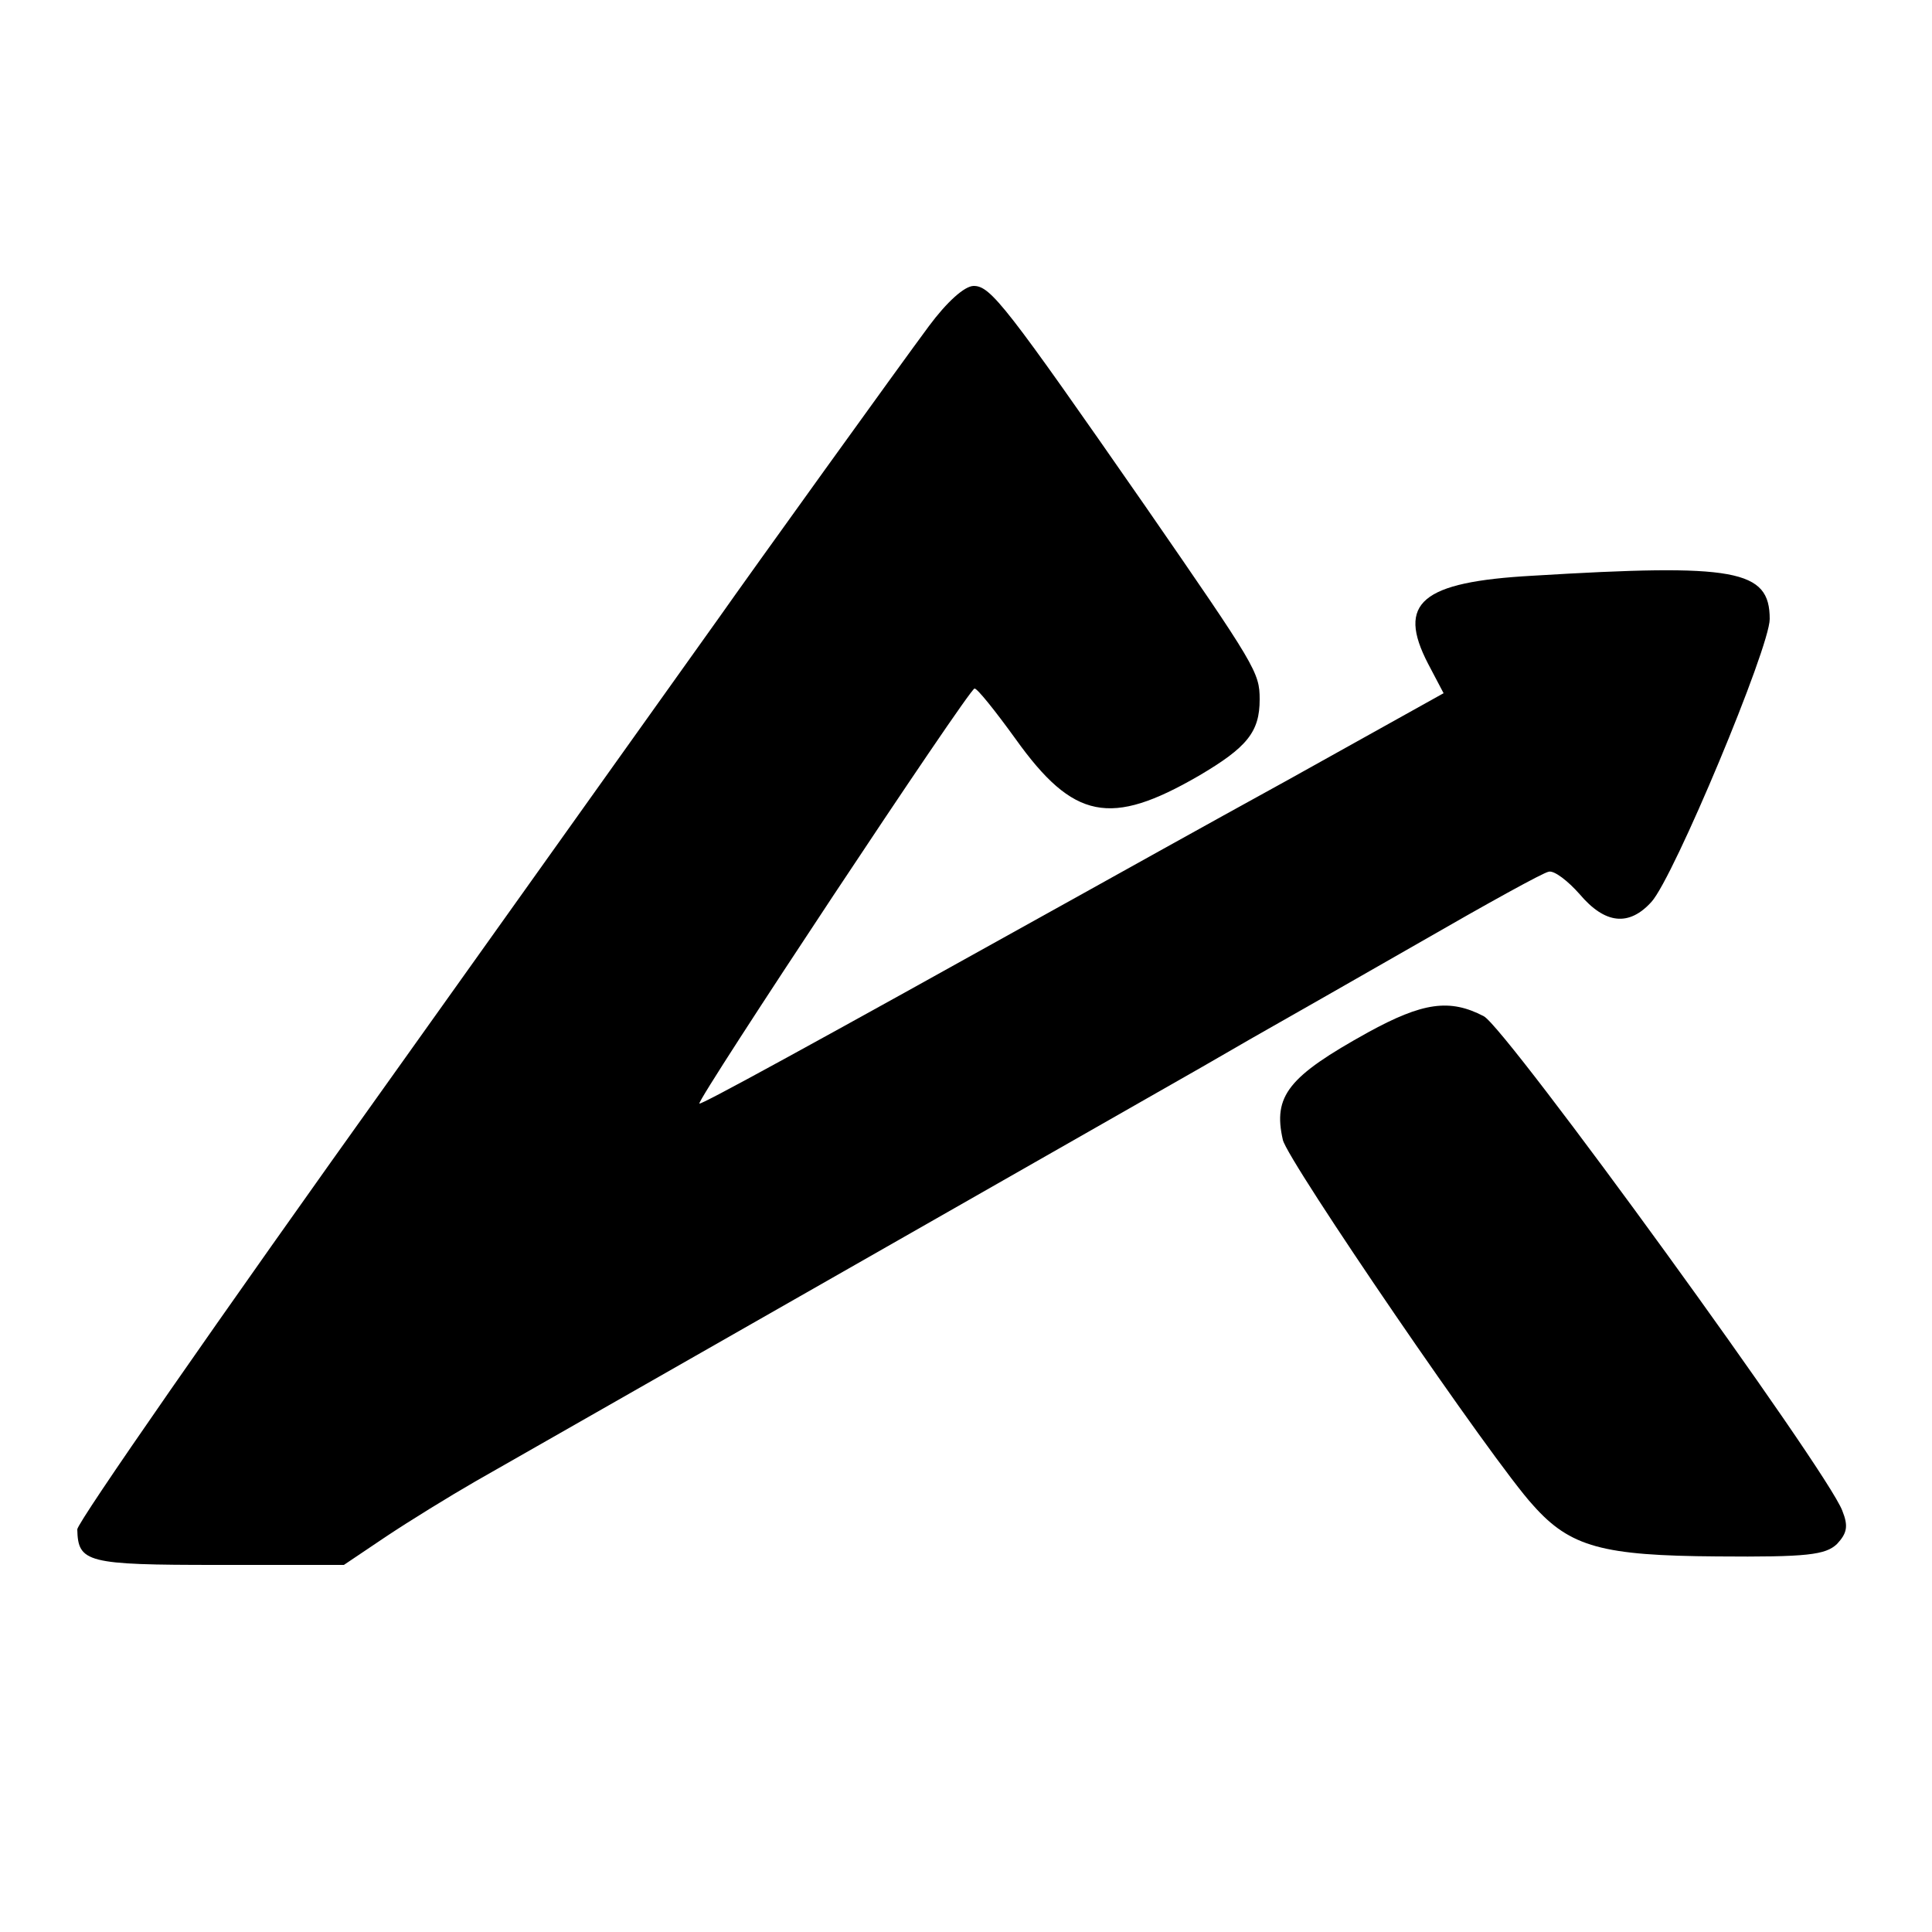
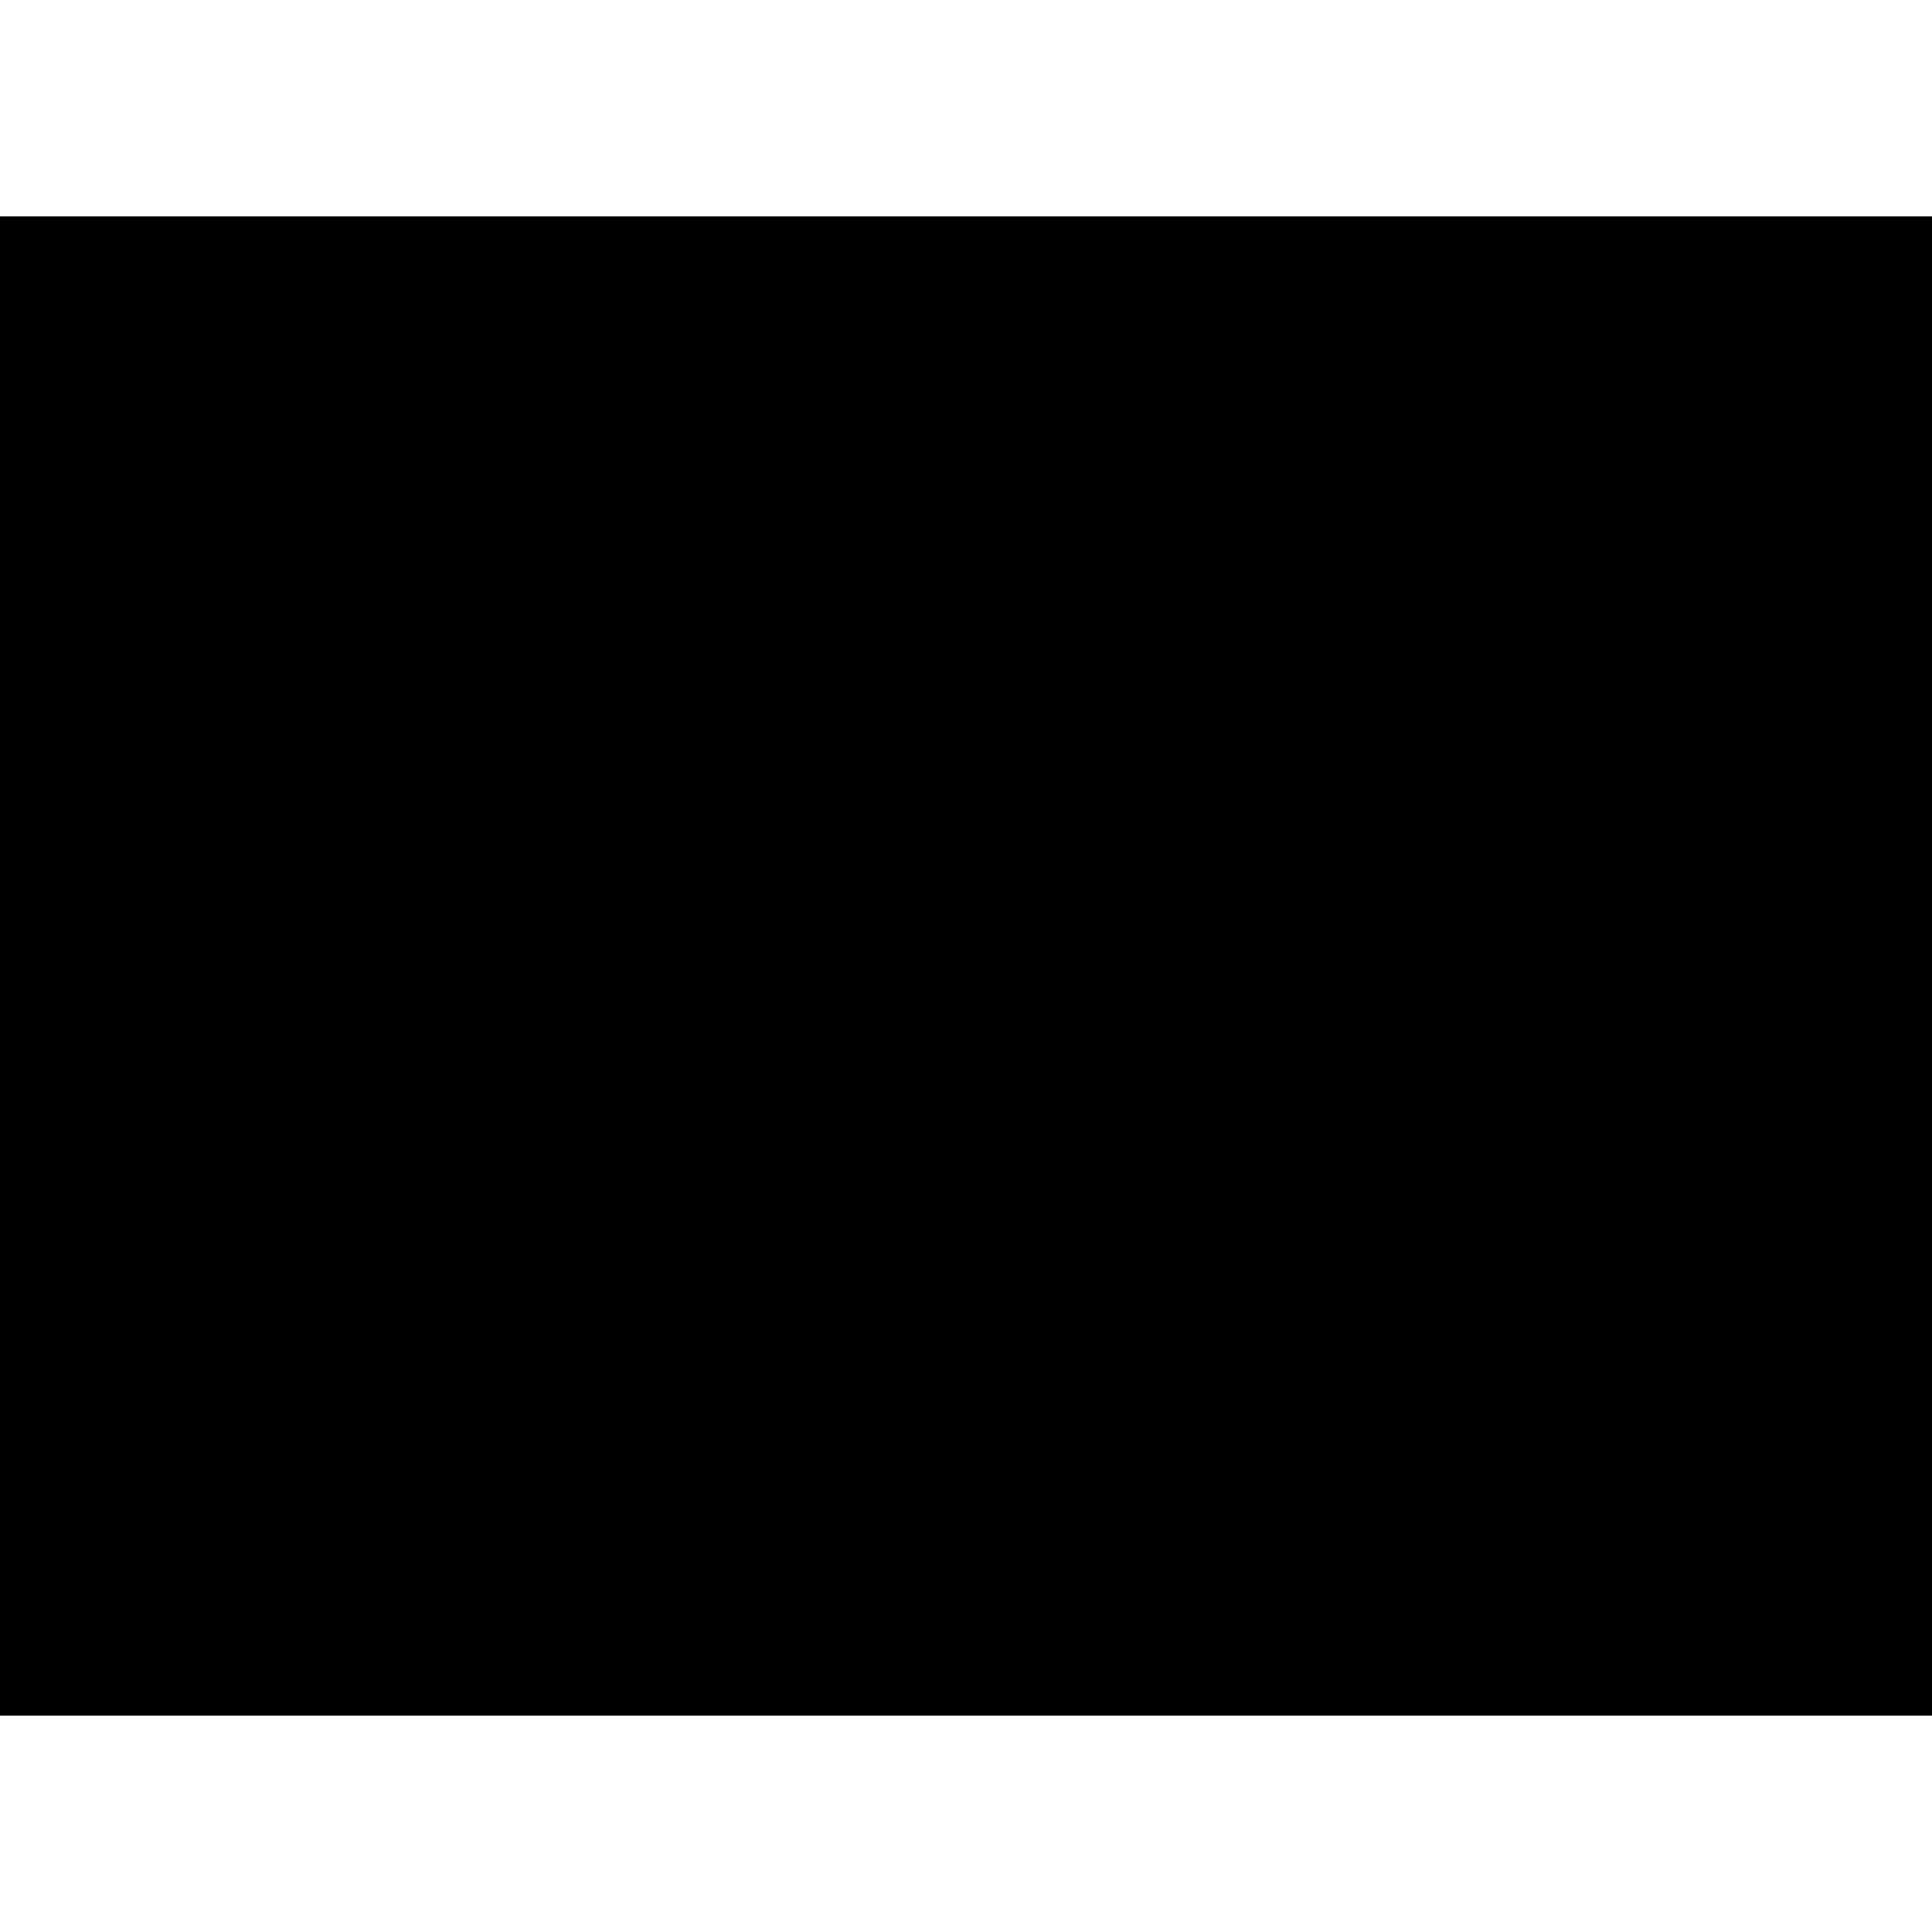
<svg xmlns="http://www.w3.org/2000/svg" version="1.0" width="250pt" height="250pt" viewBox="0 0 250 250" preserveAspectRatio="xMidYMid meet">
  <g transform="translate(0,250) scale(0.1,-0.1)" fill="#000000" stroke="none">
-     <path d="M1202 2078 c-35 -47 -235 -325 -270 -375 -7 -10 -197 -276 -422 -592 -226 -316 -410 -581 -410 -590 1 -43 12 -46 182 -46 l163 0 55 37 c30 20 82 52 115 71 340 194 854 487 910 519 39 22 90 52 115 66 25 14 114 65 198 113 85 49 159 90 166 91 7 2 25 -12 40 -29 33 -39 64 -42 93 -10 29 32 153 329 153 366 0 64 -44 72 -307 56 -144 -8 -176 -35 -135 -114 l20 -38 -201 -112 c-111 -61 -231 -128 -267 -148 -361 -201 -493 -273 -495 -271 -4 4 349 537 356 537 3 1 27 -29 53 -65 75 -105 123 -114 237 -48 63 37 79 57 79 99 0 35 -5 43 -148 250 -180 259 -200 285 -222 285 -12 0 -35 -21 -58 -52z" />
-     <path d="M1770 1164 c-103 -57 -123 -82 -110 -139 6 -27 273 -418 324 -473 48 -54 90 -65 238 -66 117 -1 140 2 155 16 13 14 15 23 7 43 -19 52 -435 625 -464 640 -44 23 -79 18 -150 -21z" />
+     <path d="M0 1250 l0 -970 1250 0 1250 0 0 970 0 970 -1250 0 -1250 0 0 -970z" />
  </g>
</svg>
